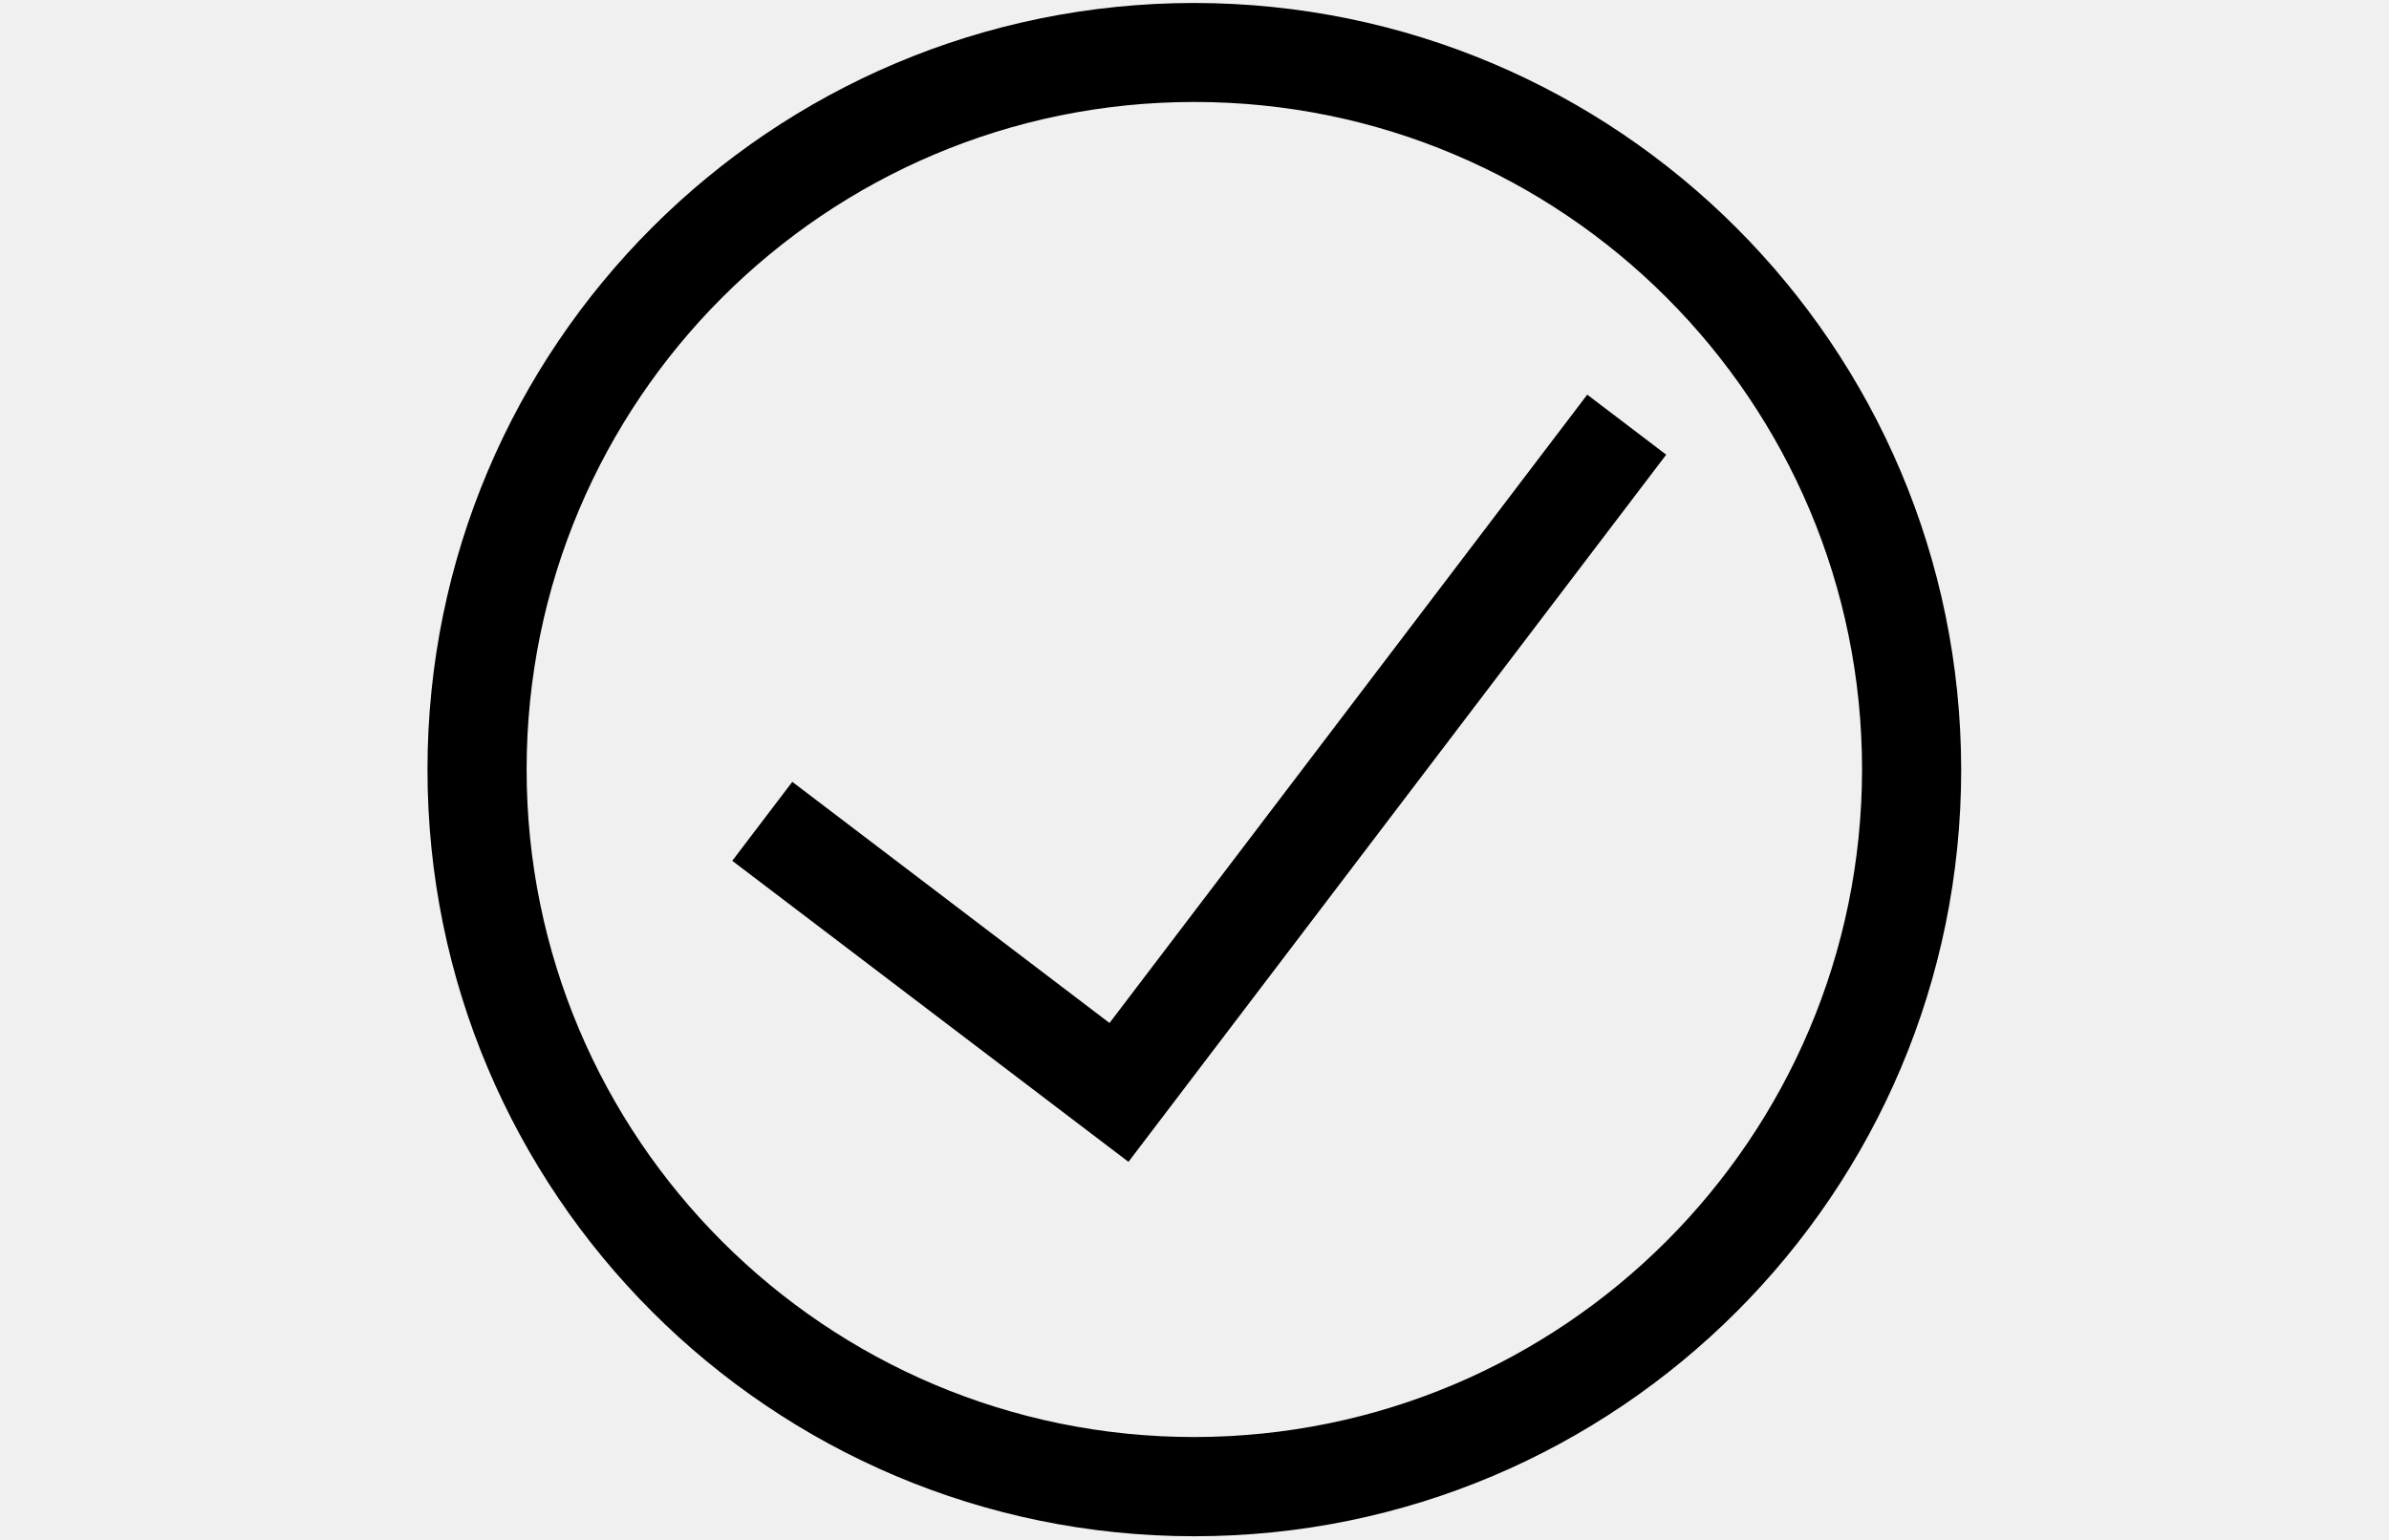
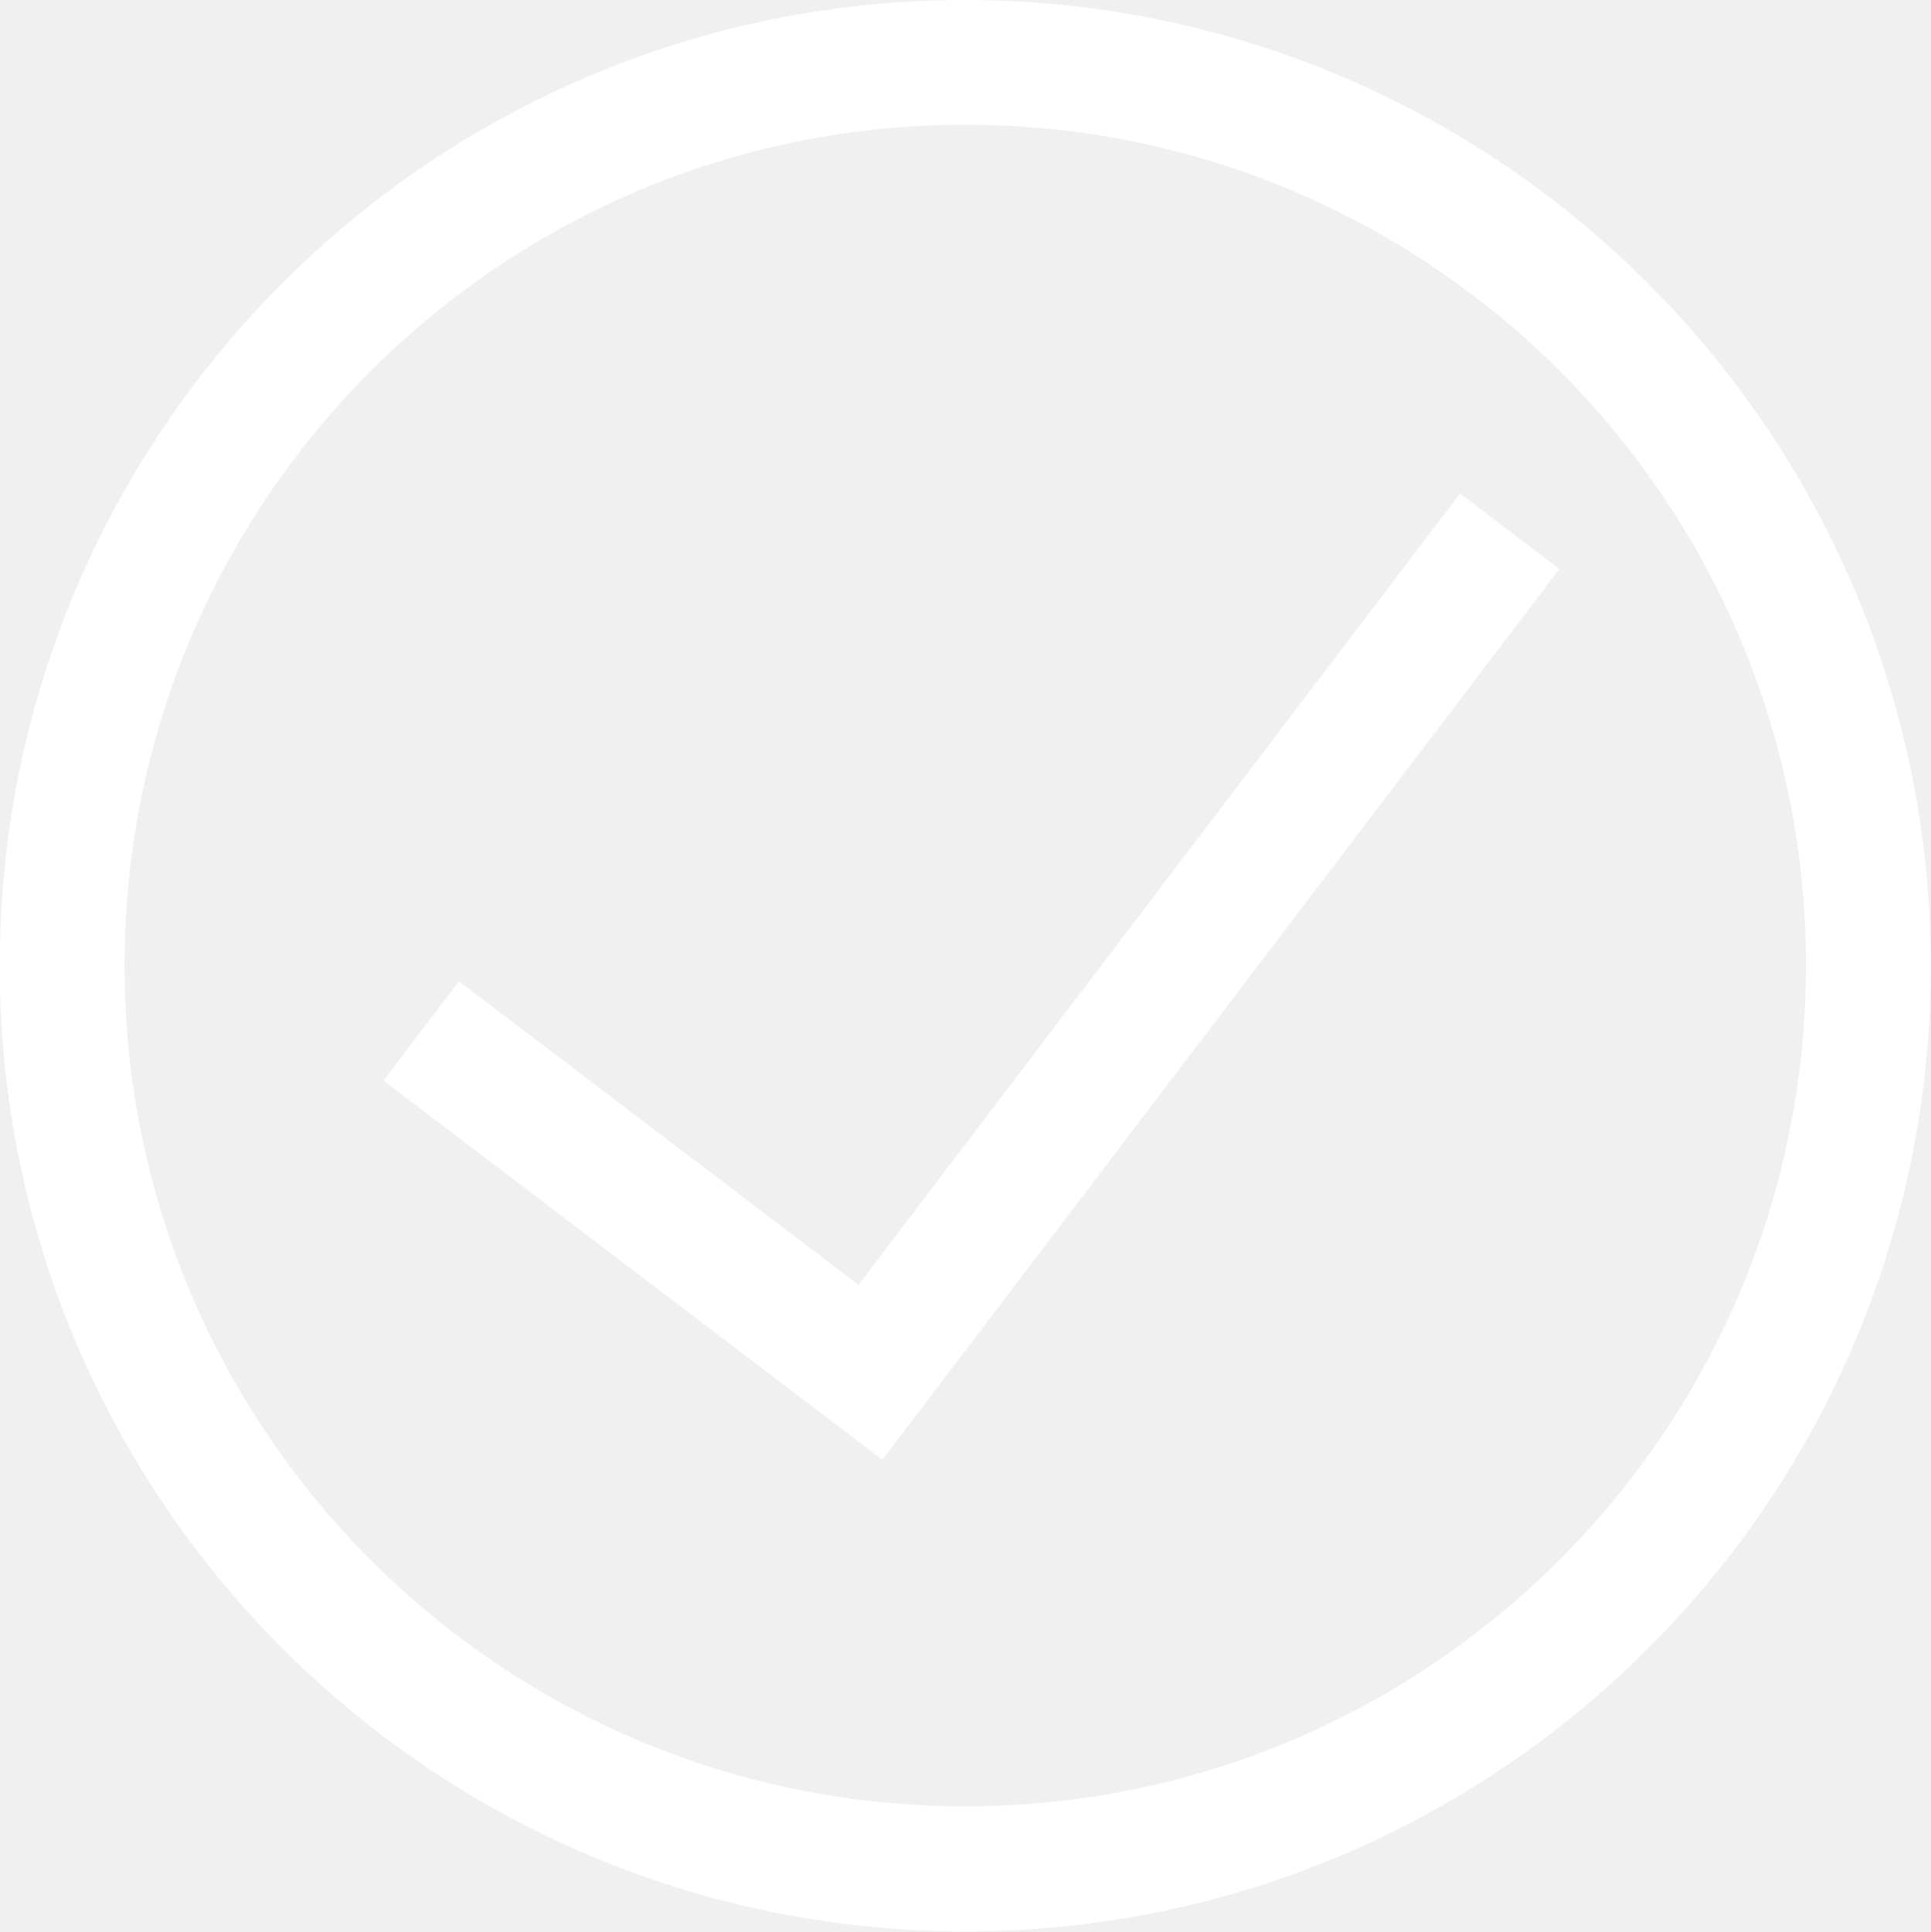
- <svg xmlns="http://www.w3.org/2000/svg" id="Réteg_1" data-name="Réteg 1" viewBox="0 0 216.89 139.77">
-   <path d="M108.44.27a69.62,69.62,0,1,0,69.61,69.62A69.69,69.69,0,0,0,108.44.27Zm0,130.23a60.62,60.62,0,1,1,60.61-60.61A60.68,60.68,0,0,1,108.44,130.5Z" />
-   <polygon points="144.1 35.84 100.73 92.9 71.93 71 66.48 78.17 102.45 105.51 151.27 41.29 144.1 35.84" />
+ <svg xmlns="http://www.w3.org/2000/svg" id="Réteg_1" data-name="Réteg 1" viewBox="0 0 139.22 139.23">
+   <defs>
+     <style>.cls-1{fill:#fff;}</style>
+   </defs>
+   <path class="cls-1" d="M69.61,0a69.62,69.62,0,1,0,69.61,69.62A69.69,69.69,0,0,0,69.61,0Zm0,130.23a60.62,60.62,0,1,1,60.61-60.61A60.68,60.68,0,0,1,69.61,130.23Z" />
+   <polygon class="cls-1" points="105.27 35.58 61.9 92.63 33.09 70.74 27.65 77.9 63.62 105.24 112.44 41.02 105.27 35.58" />
</svg>
